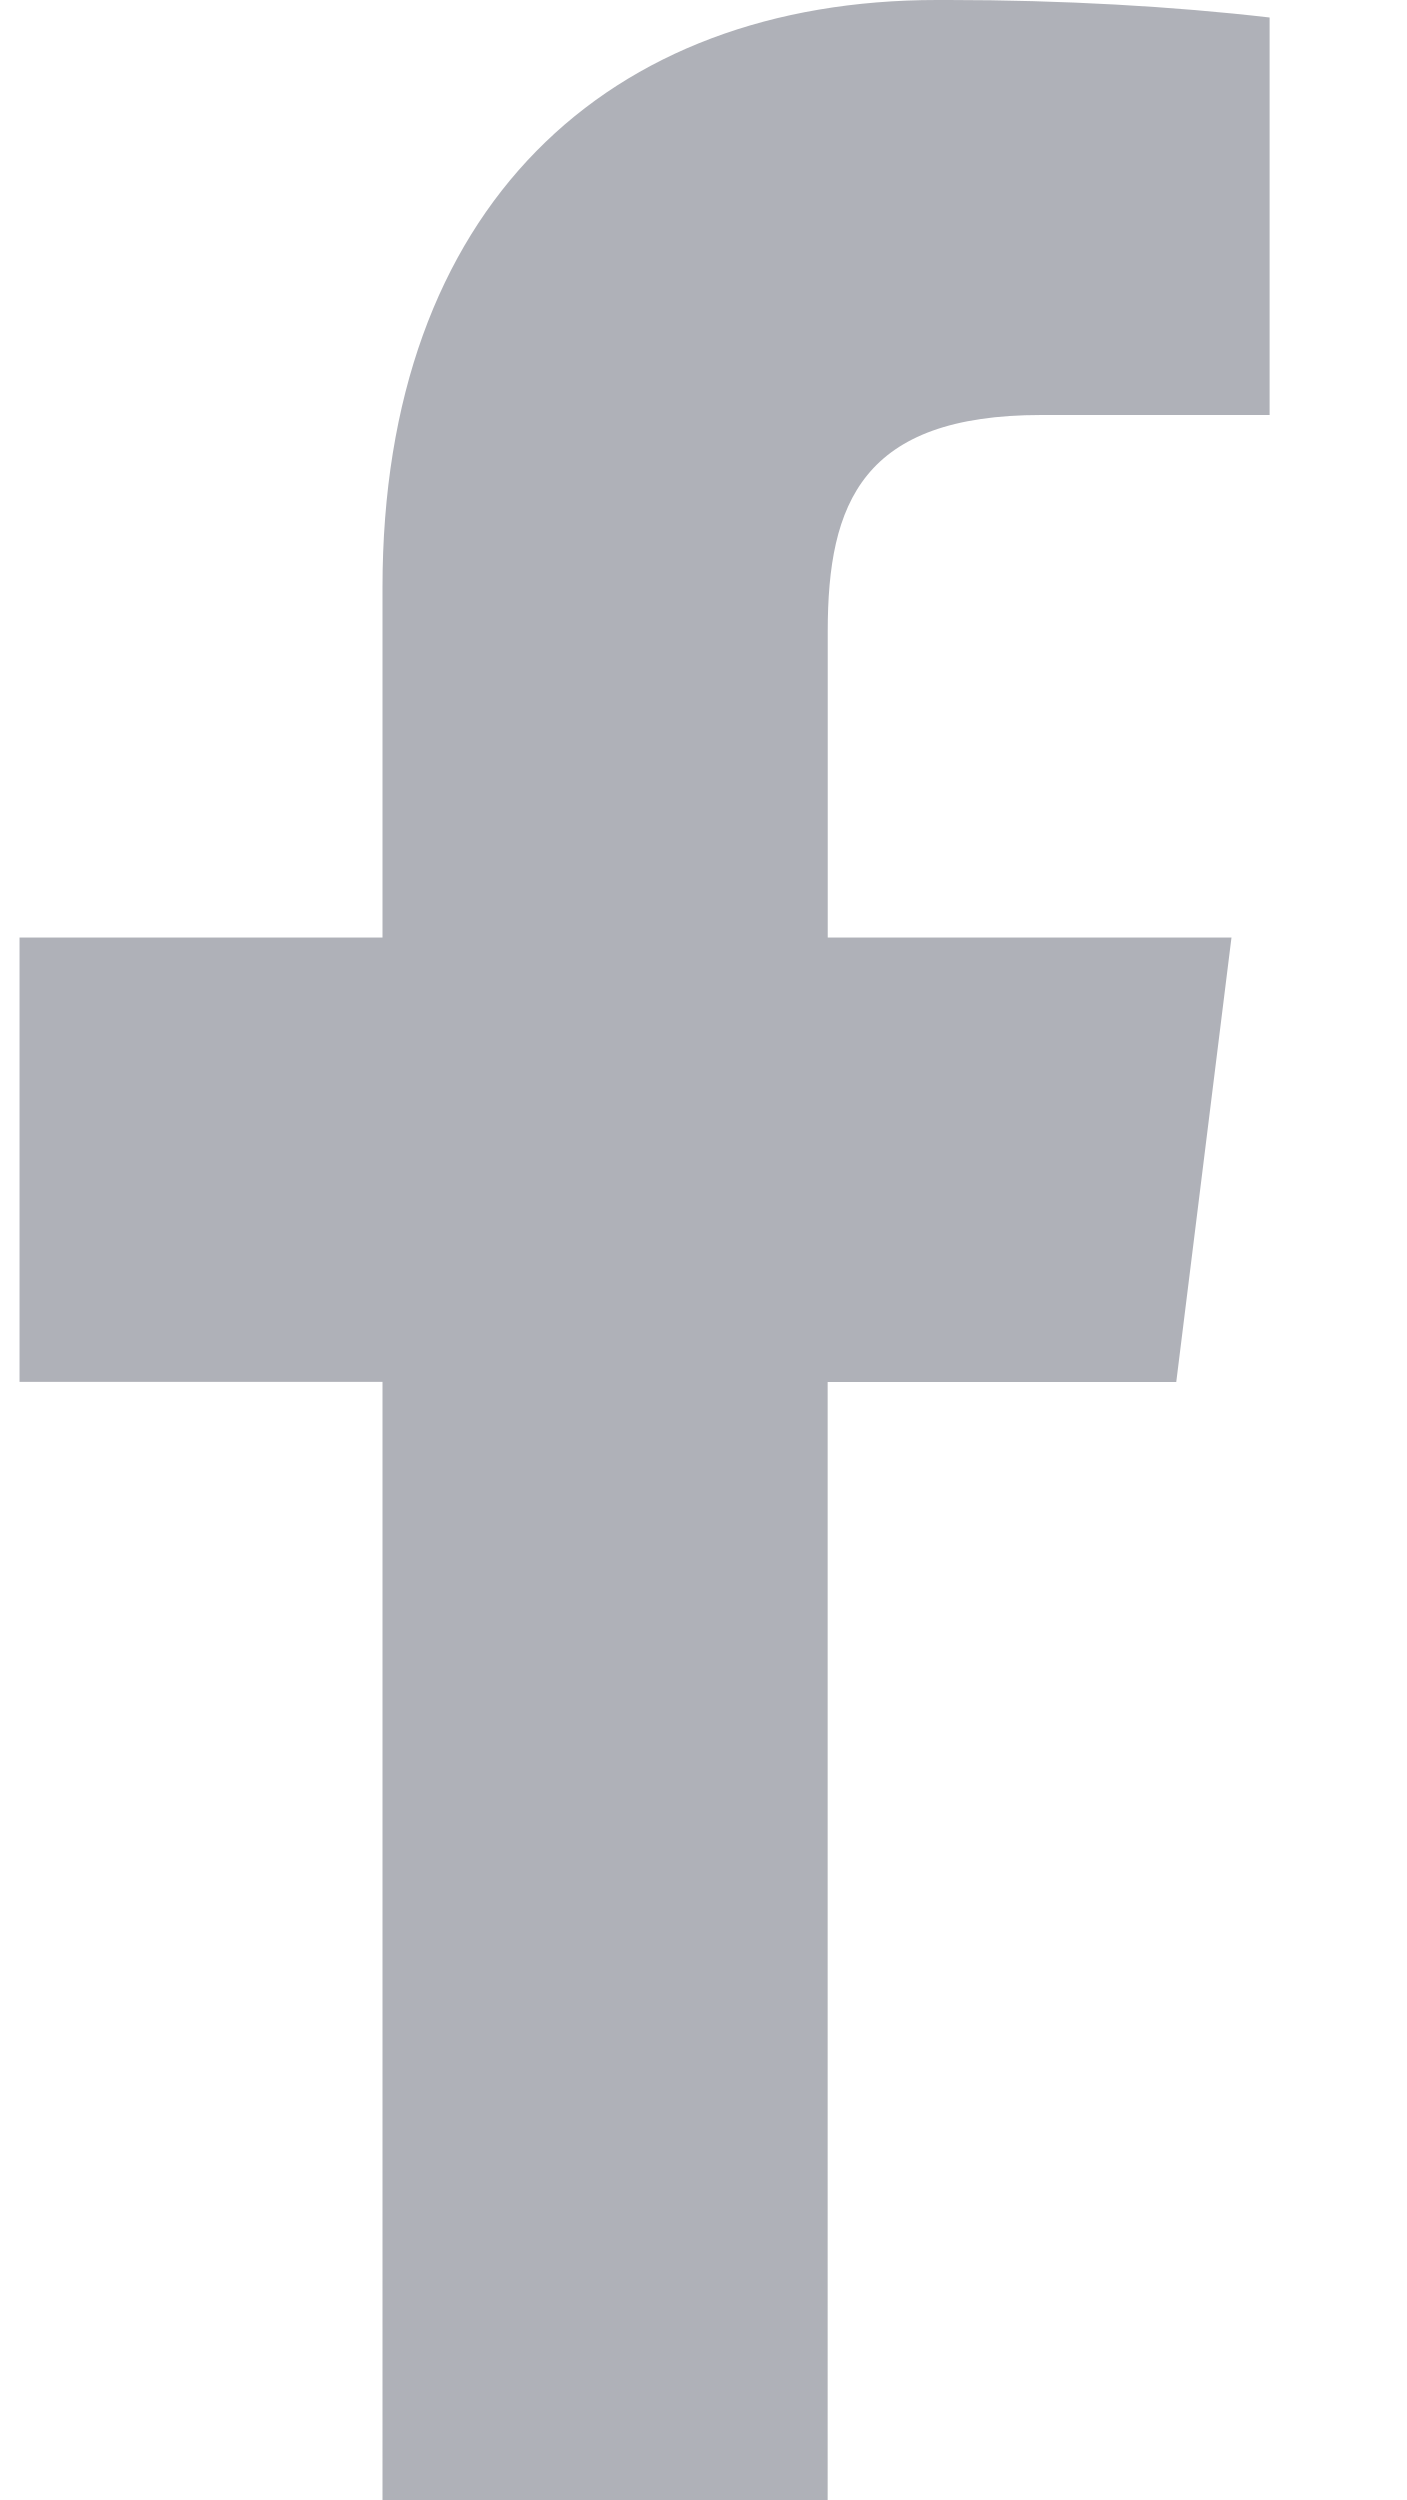
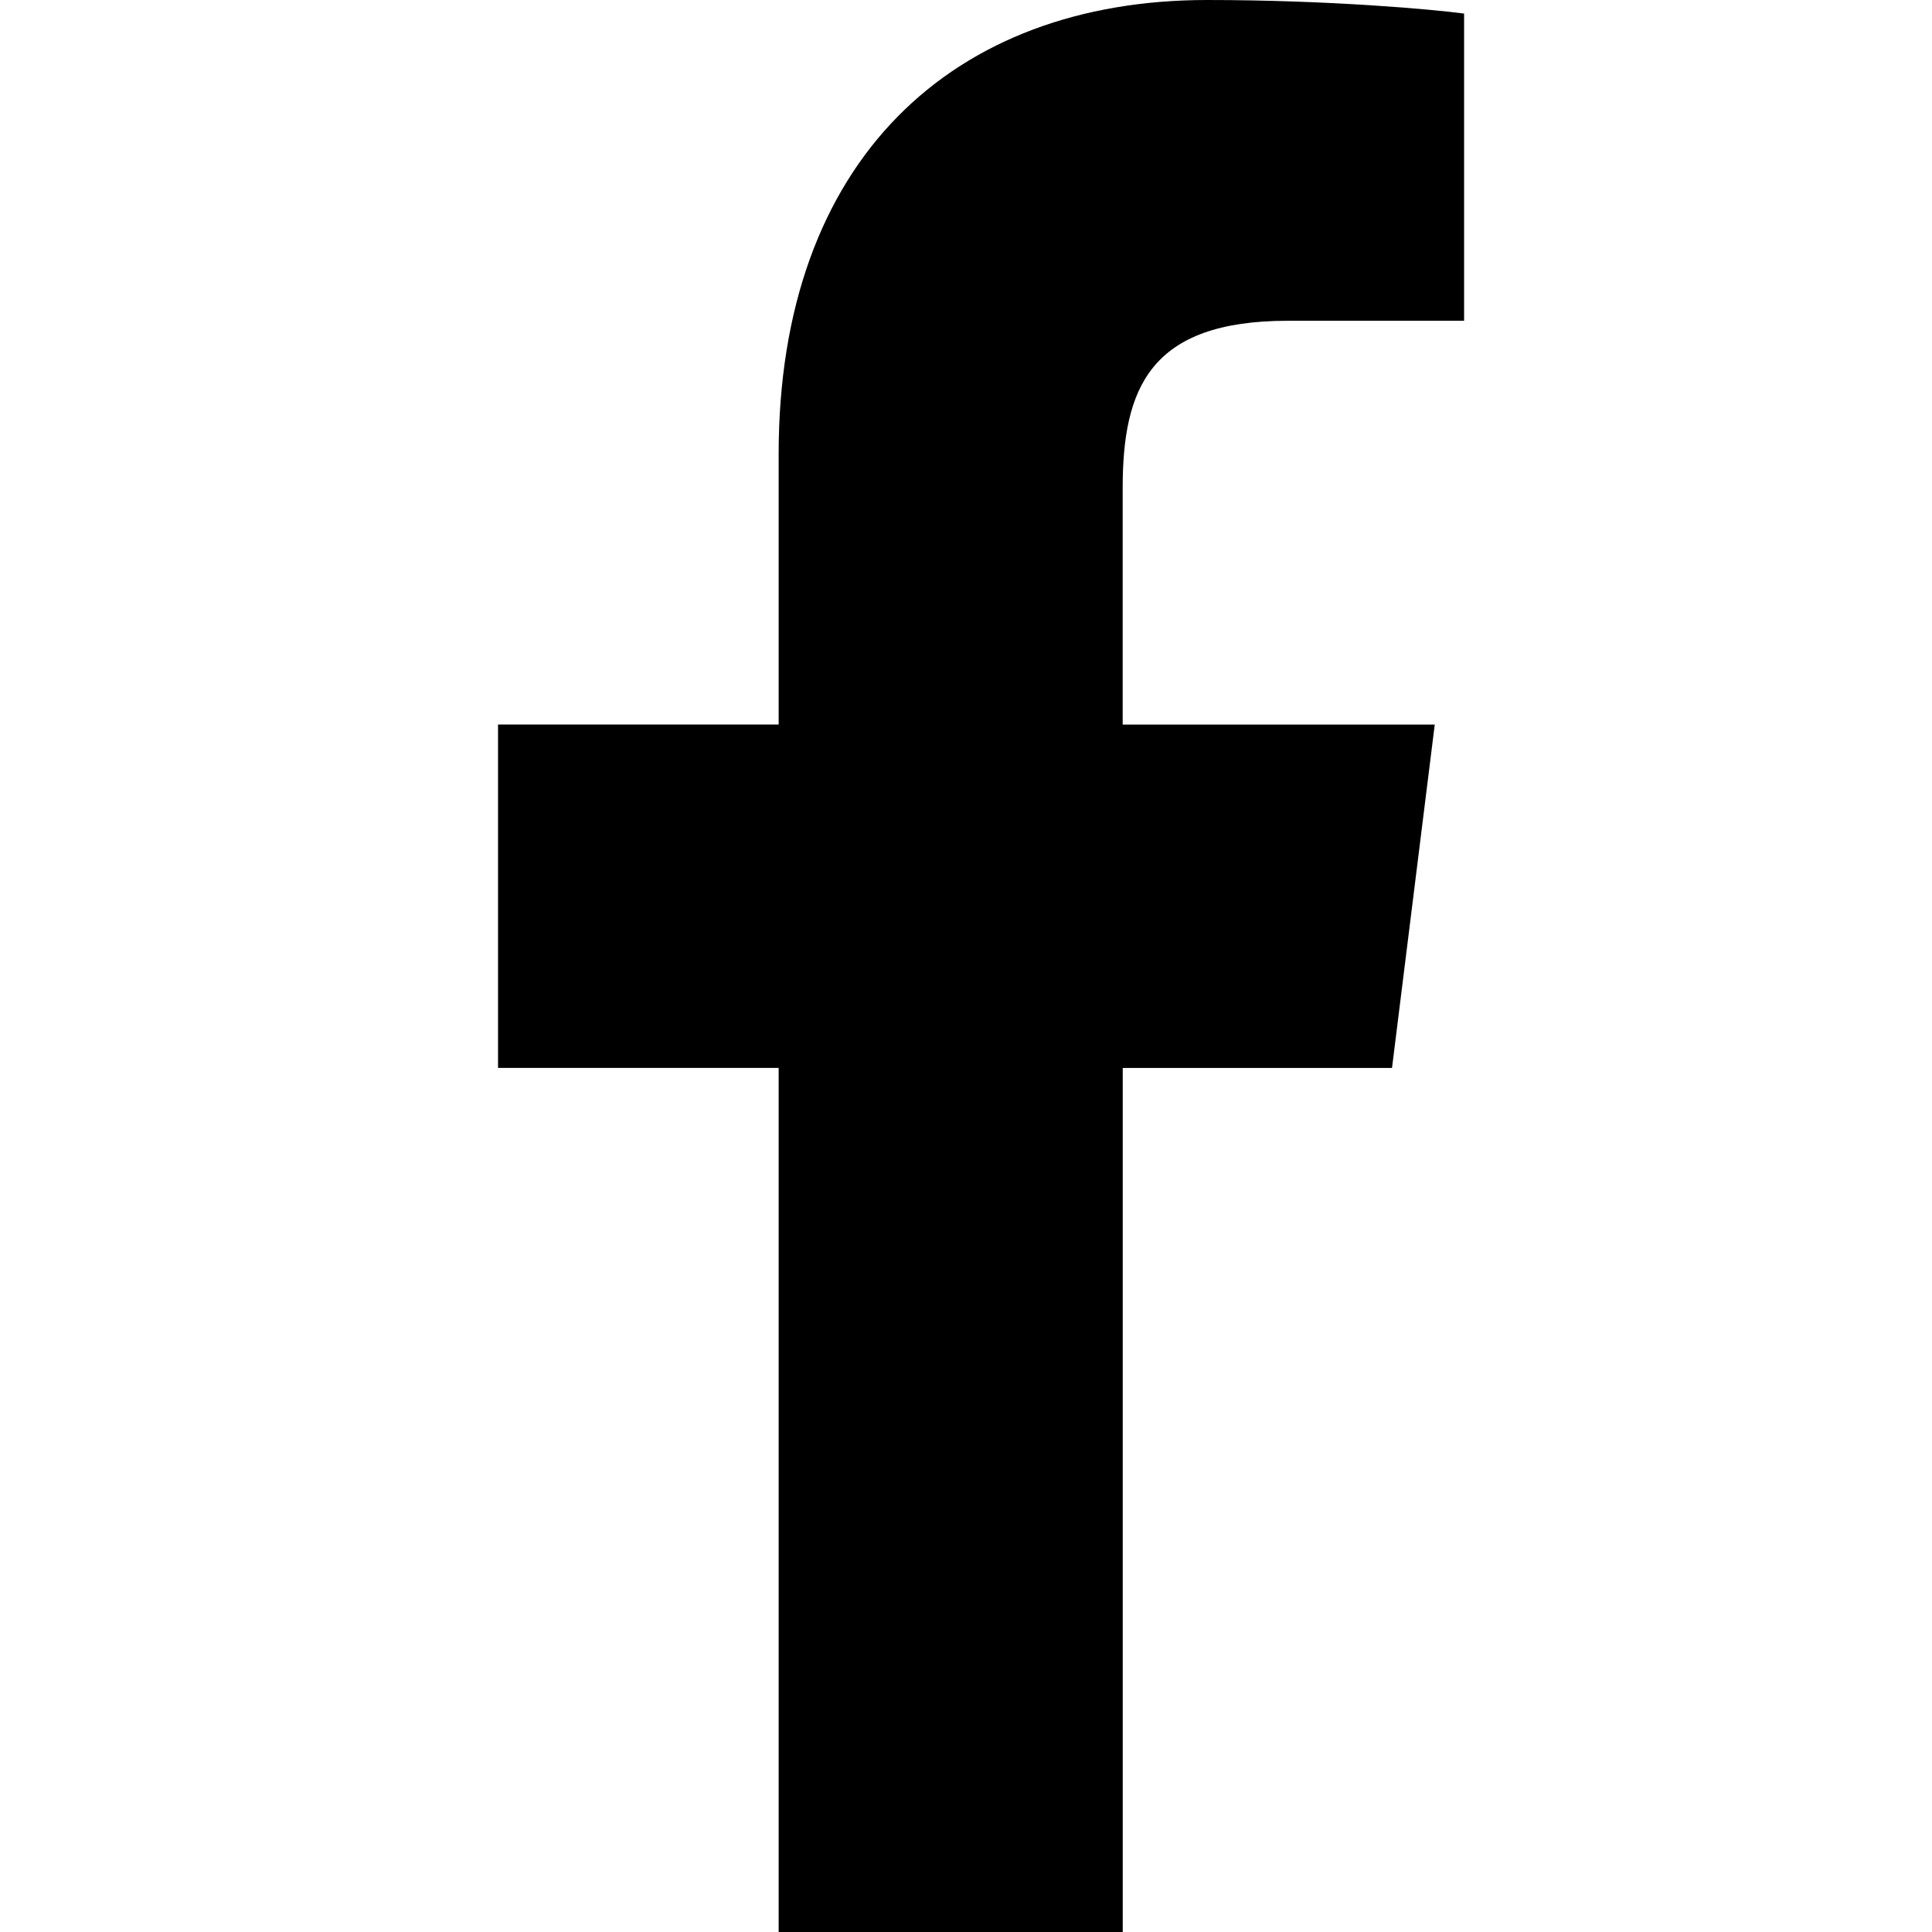
- <svg xmlns="http://www.w3.org/2000/svg" version="1.1" width="18" height="32" viewBox="0 0 18 32">
-   <path fill="#afb1b8" d="M13.328 5.312h2.923v-5.088c-1.232-0.143-2.661-0.224-4.108-0.224-0.052 0-0.104 0-0.156 0l0.008-0c-4.213 0-7.099 2.65-7.099 7.52v4.48h-4.646v5.688h4.646v14.312h5.698v-14.31h4.462l0.707-5.69h-5.168v-3.92c0-1.643 0.443-2.768 2.734-2.768z" />
+ <svg xmlns="http://www.w3.org/2000/svg" version="1.1" width="32" height="32" viewBox="0 0 32 32">
+   <path d="M21.329 5.313h2.921v-5.088c-0.504-0.069-2.237-0.225-4.256-0.225-4.212 0-7.097 2.649-7.097 7.519v4.481h-4.648v5.688h4.648v14.312h5.699v-14.311h4.46l0.708-5.688h-5.169v-3.919c0.001-1.644 0.444-2.769 2.735-2.769z" />
</svg>
